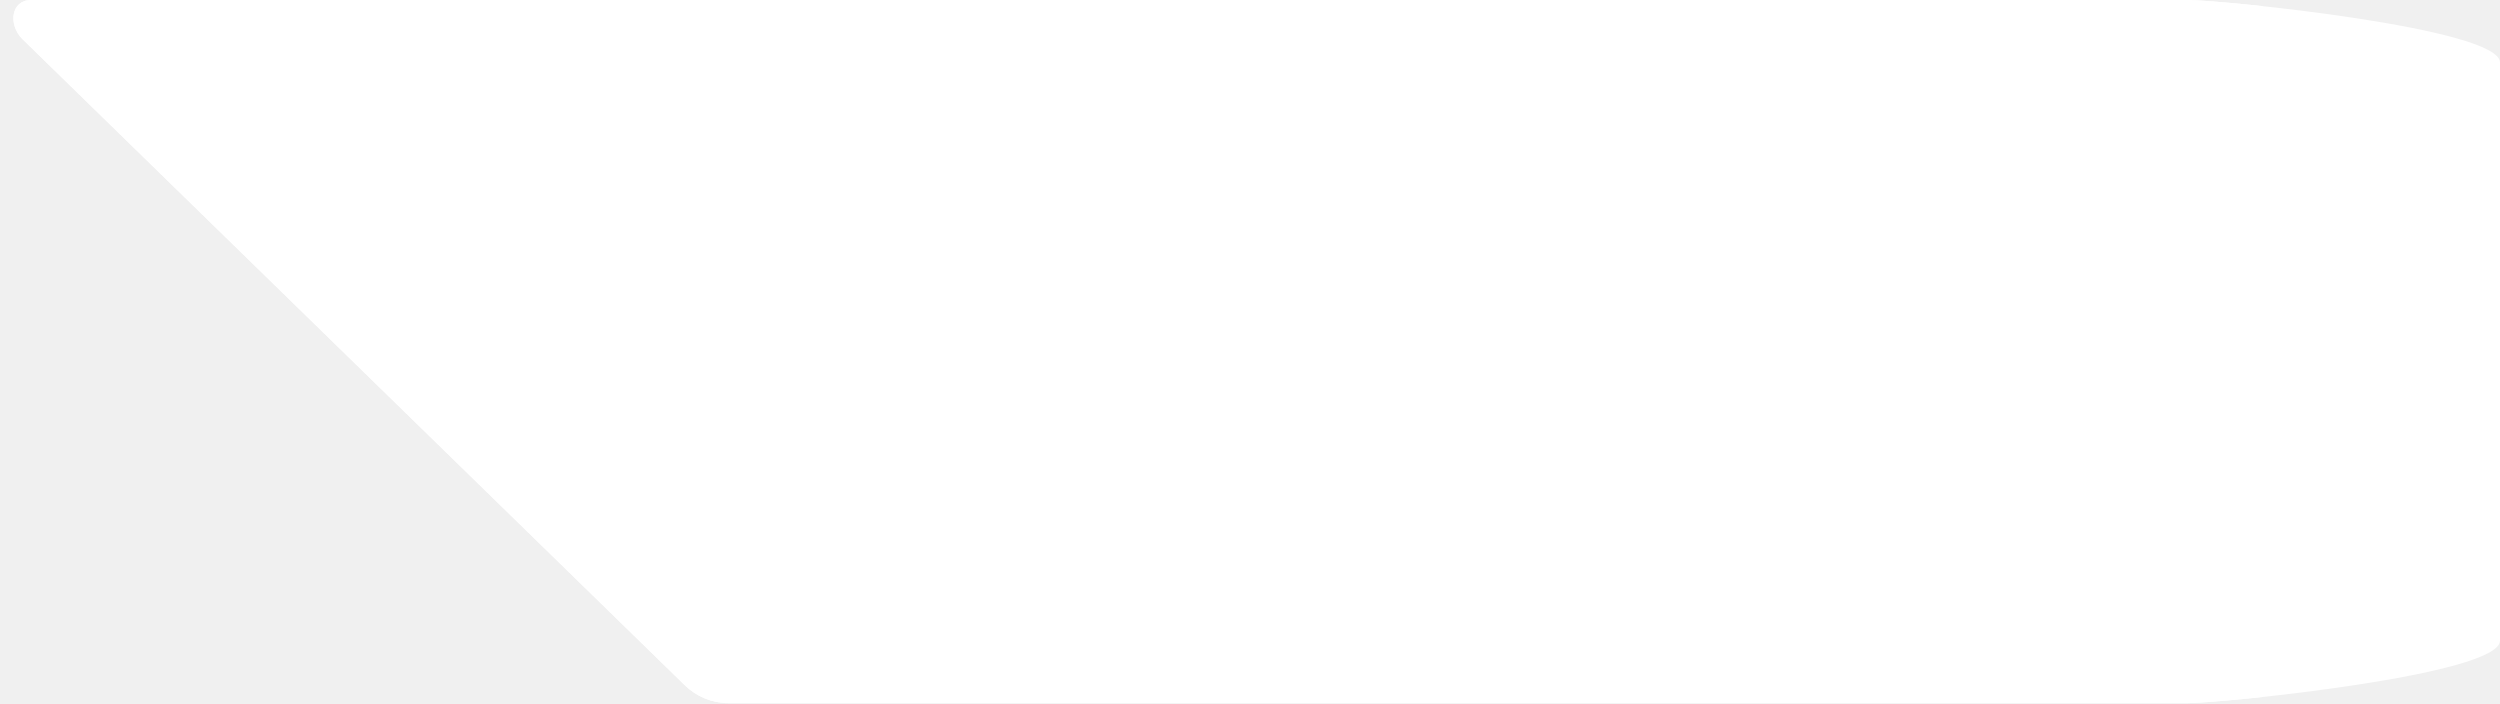
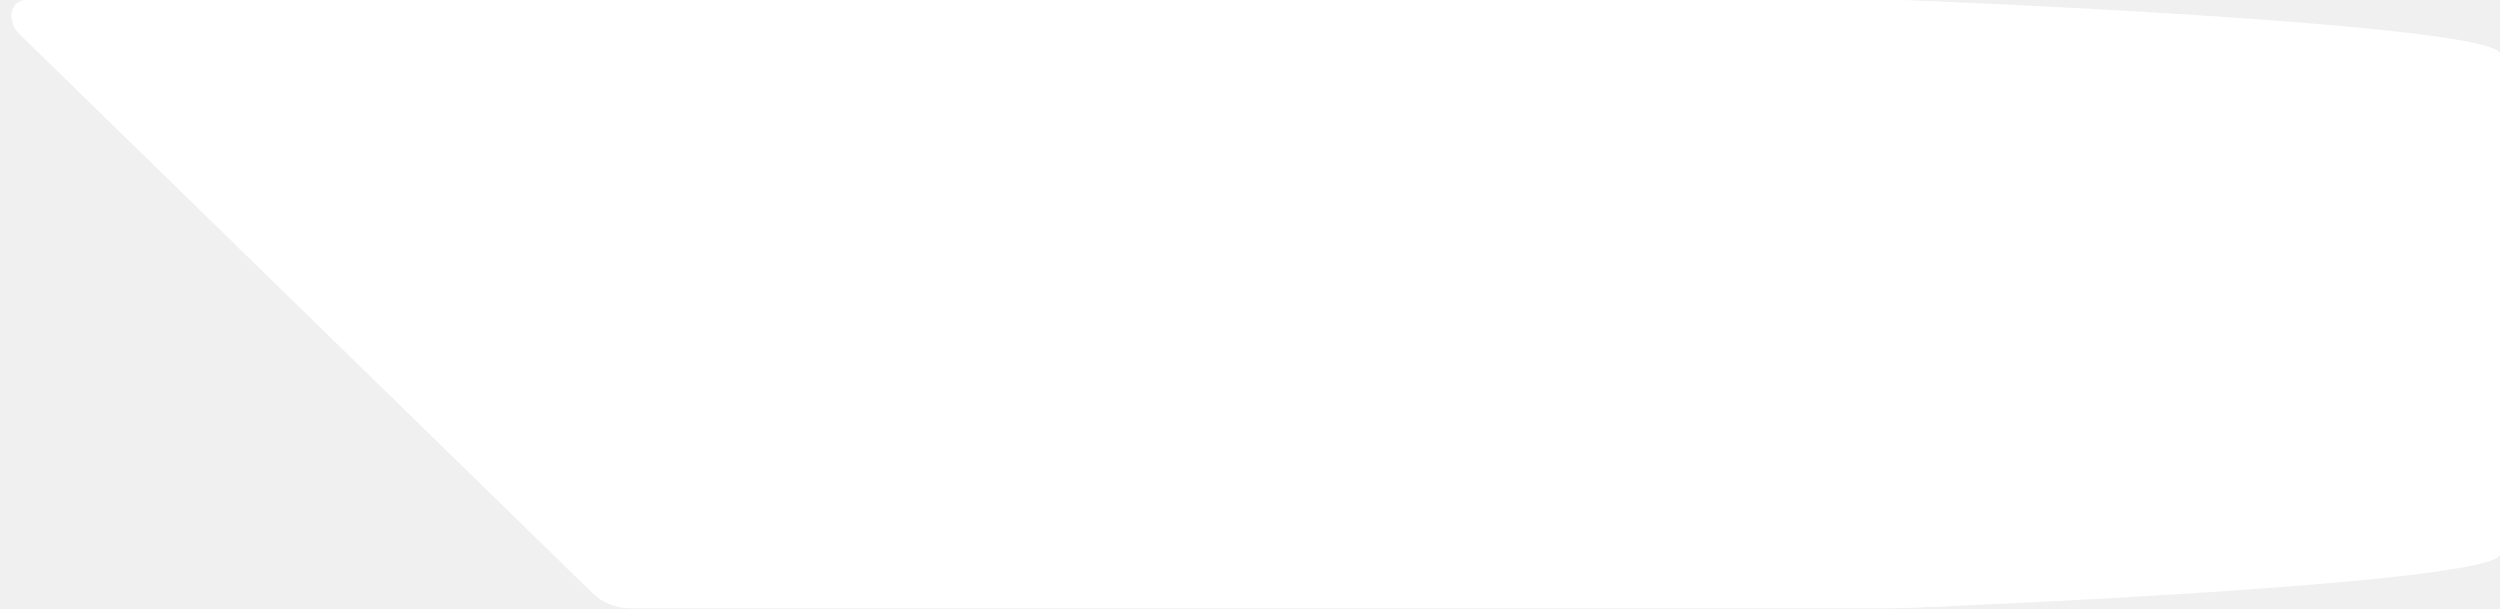
- <svg xmlns="http://www.w3.org/2000/svg" width="160" height="45" viewBox="0 0 160 45" fill="none">
+ <svg xmlns="http://www.w3.org/2000/svg" width="185" height="45" viewBox="0 0 185 45" fill="none">
  <mask id="path-1-inside-1_207_33521" fill="white">
-     <path fill-rule="evenodd" clip-rule="evenodd" d="M43.835 43.863C44.582 44.592 45.584 45 46.628 45L140 45C142.209 45 160 43.209 160 41V4C160 1.791 142.209 0 140 0H2V0C0.688 0 0.509 1.599 1.448 2.515L43.835 43.863Z" />
+     <path fill-rule="evenodd" clip-rule="evenodd" d="M43.835 43.863C44.582 44.592 45.584 45 46.628 45L140 45C142.209 45 185 43.209 185 41V4C185 1.791 142.209 0 140 0H2V0C0.688 0 0.509 1.599 1.448 2.515L43.835 43.863Z" />
  </mask>
-   <path fill-rule="evenodd" clip-rule="evenodd" d="M43.835 43.863C44.582 44.592 45.584 45 46.628 45L140 45C142.209 45 160 43.209 160 41V4C160 1.791 142.209 0 140 0H2V0C0.688 0 0.509 1.599 1.448 2.515L43.835 43.863Z" fill="white" />
+   <path fill-rule="evenodd" clip-rule="evenodd" d="M43.835 43.863C44.582 44.592 45.584 45 46.628 45L140 45C142.209 45 185 43.209 185 41V4C185 1.791 142.209 0 140 0H2V0C0.688 0 0.509 1.599 1.448 2.515L43.835 43.863Z" fill="white" />
  <path d="M140 45L140 43H140L140 45ZM1.448 2.515L0.052 3.946L1.448 2.515ZM46.628 45L46.628 47L46.628 45ZM43.835 43.863L42.438 45.295L43.835 43.863ZM140 43L46.628 43L46.628 47L140 47L140 43ZM142 41C142 42.105 141.105 43 140 43V47C143.314 47 146 44.314 146 41H142ZM142 4V41H146V4H142ZM140 2C141.105 2 142 2.895 142 4H146C146 0.686 143.314 -2 140 -2V2ZM2 2H140V-2H2V2ZM0.052 3.946L42.438 45.295L45.231 42.432L2.845 1.083L0.052 3.946ZM2 -2C1.246 -2 0.502 -1.761 -0.093 -1.237C-0.673 -0.727 -0.978 -0.064 -1.089 0.564C-1.305 1.78 -0.855 3.062 0.052 3.946L2.845 1.083C2.812 1.051 2.882 1.076 2.849 1.264C2.829 1.377 2.756 1.583 2.549 1.766C2.328 1.961 2.097 2 2 2V-2ZM46.628 43C46.106 43 45.605 42.796 45.231 42.432L42.438 45.295C43.559 46.388 45.062 47 46.628 47L46.628 43Z" fill="white" mask="url(#path-1-inside-1_207_33521)" />
</svg>
